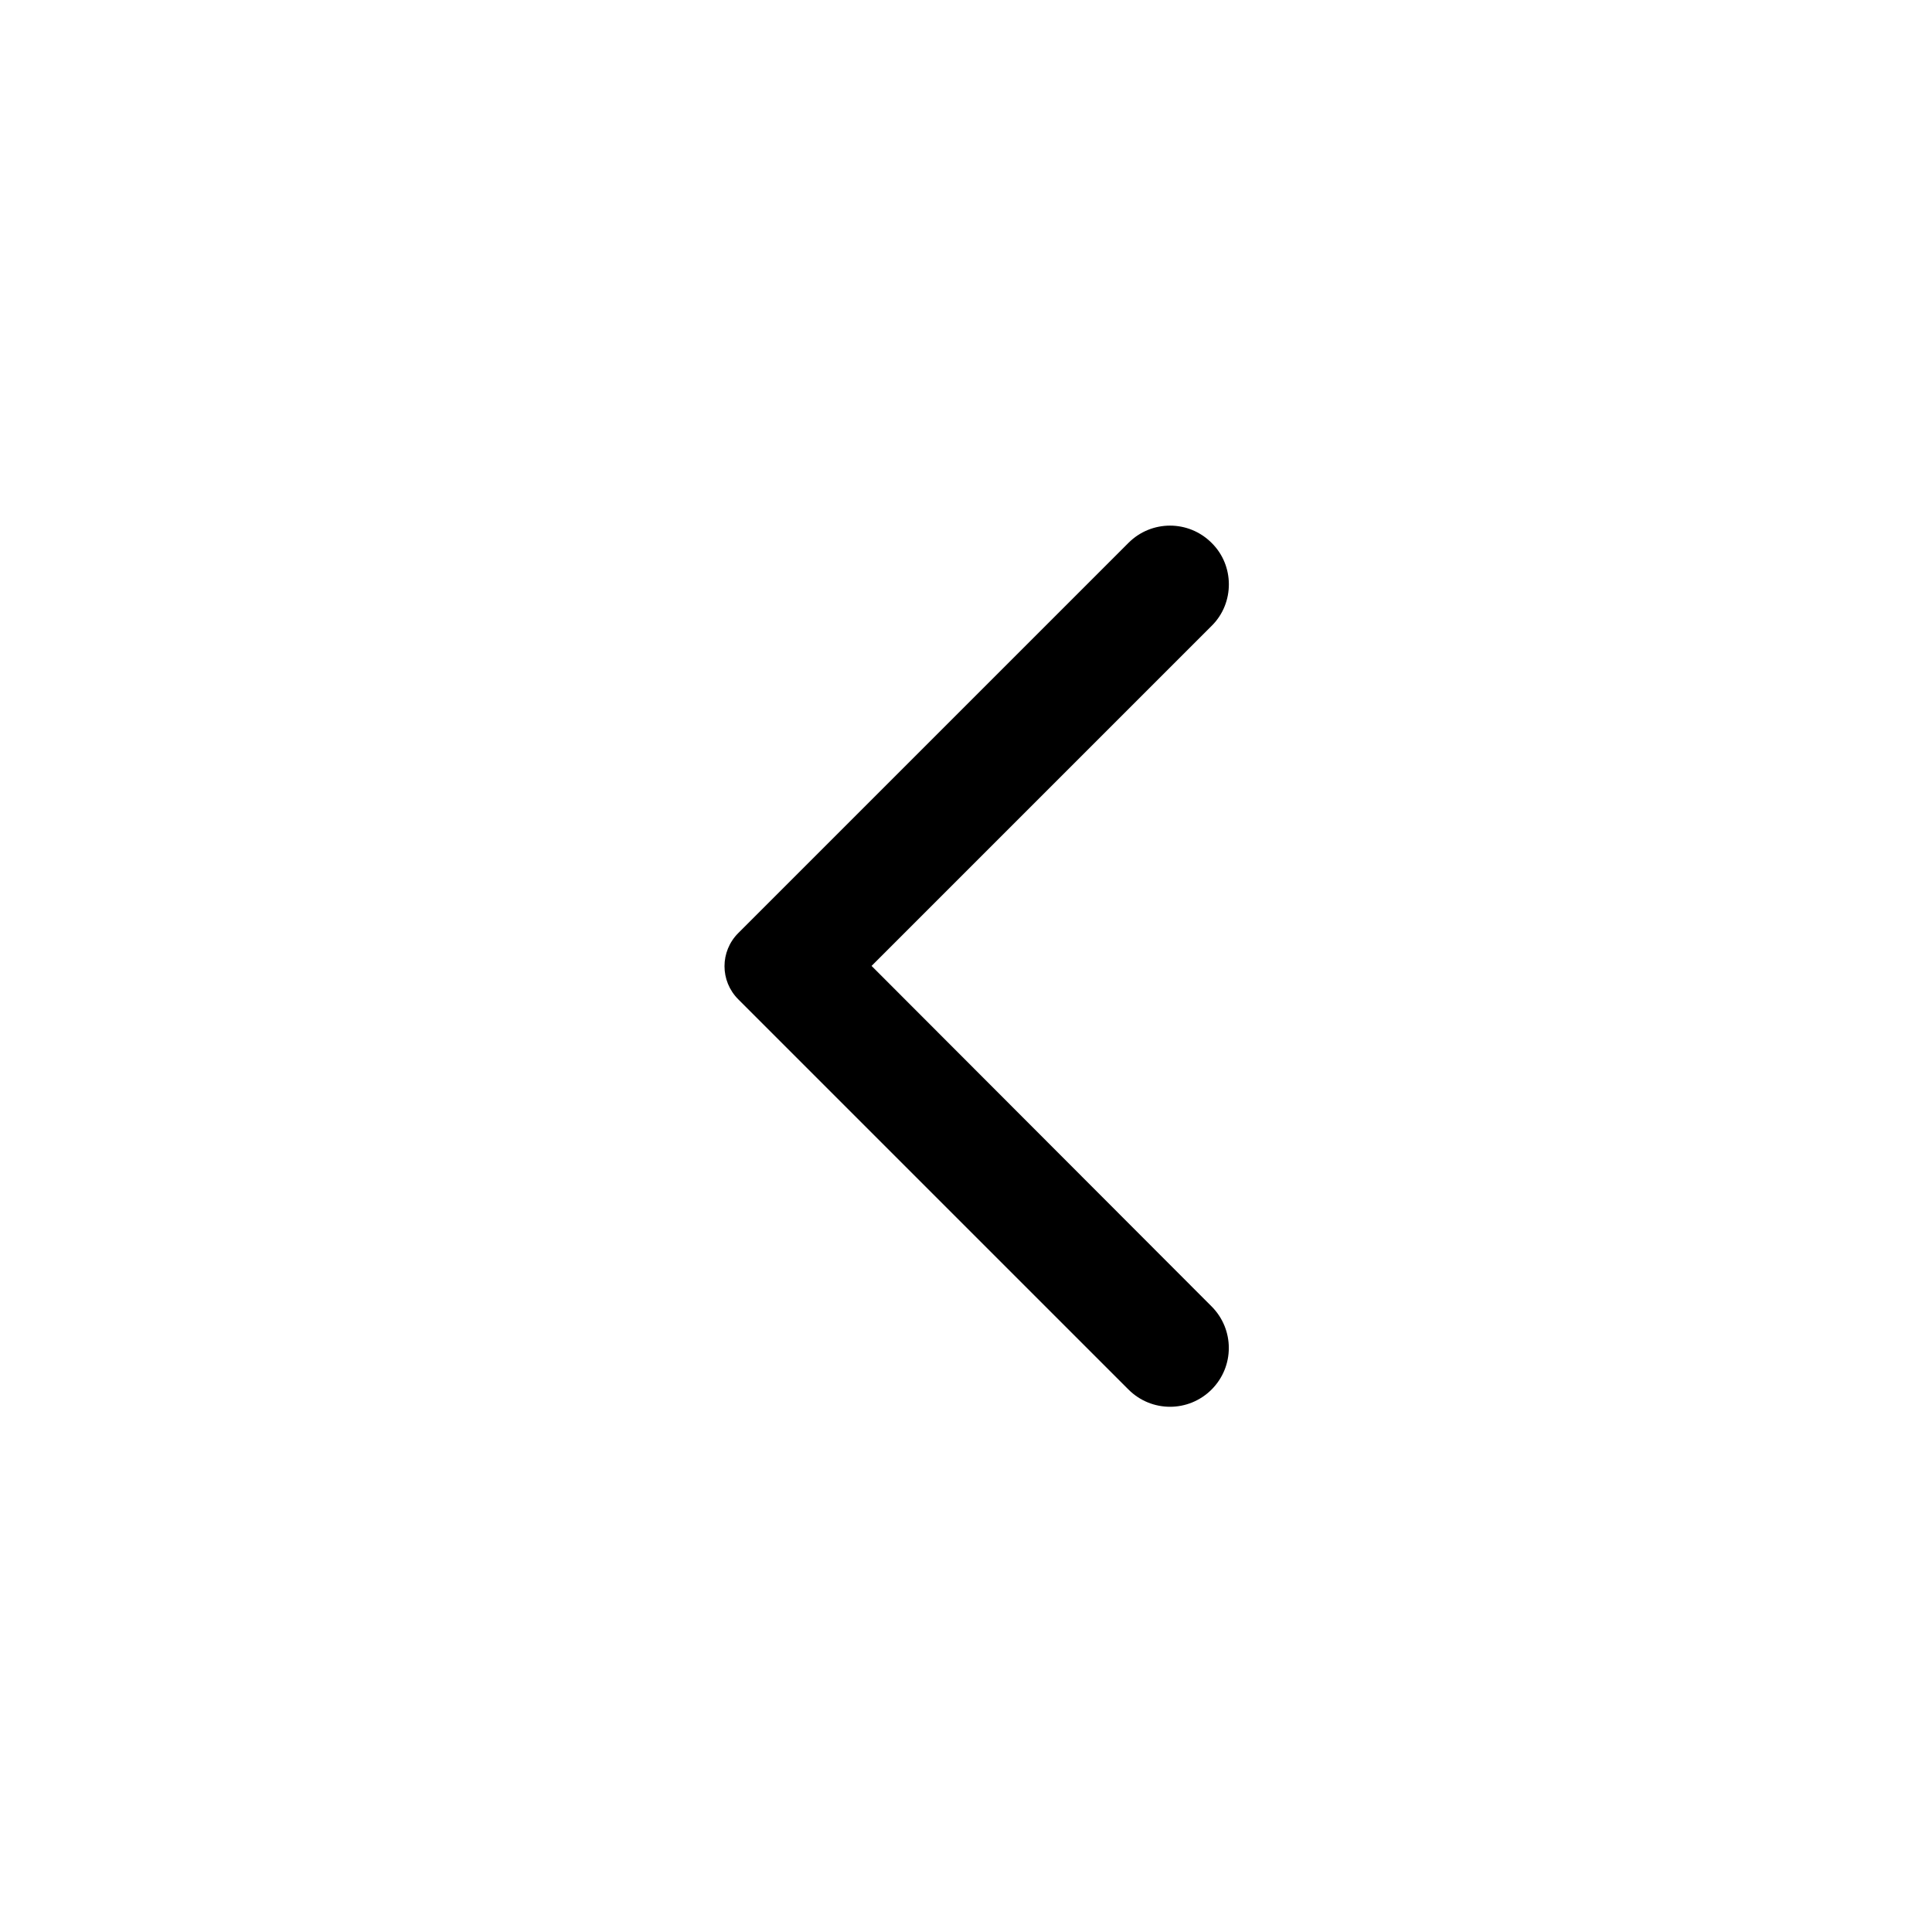
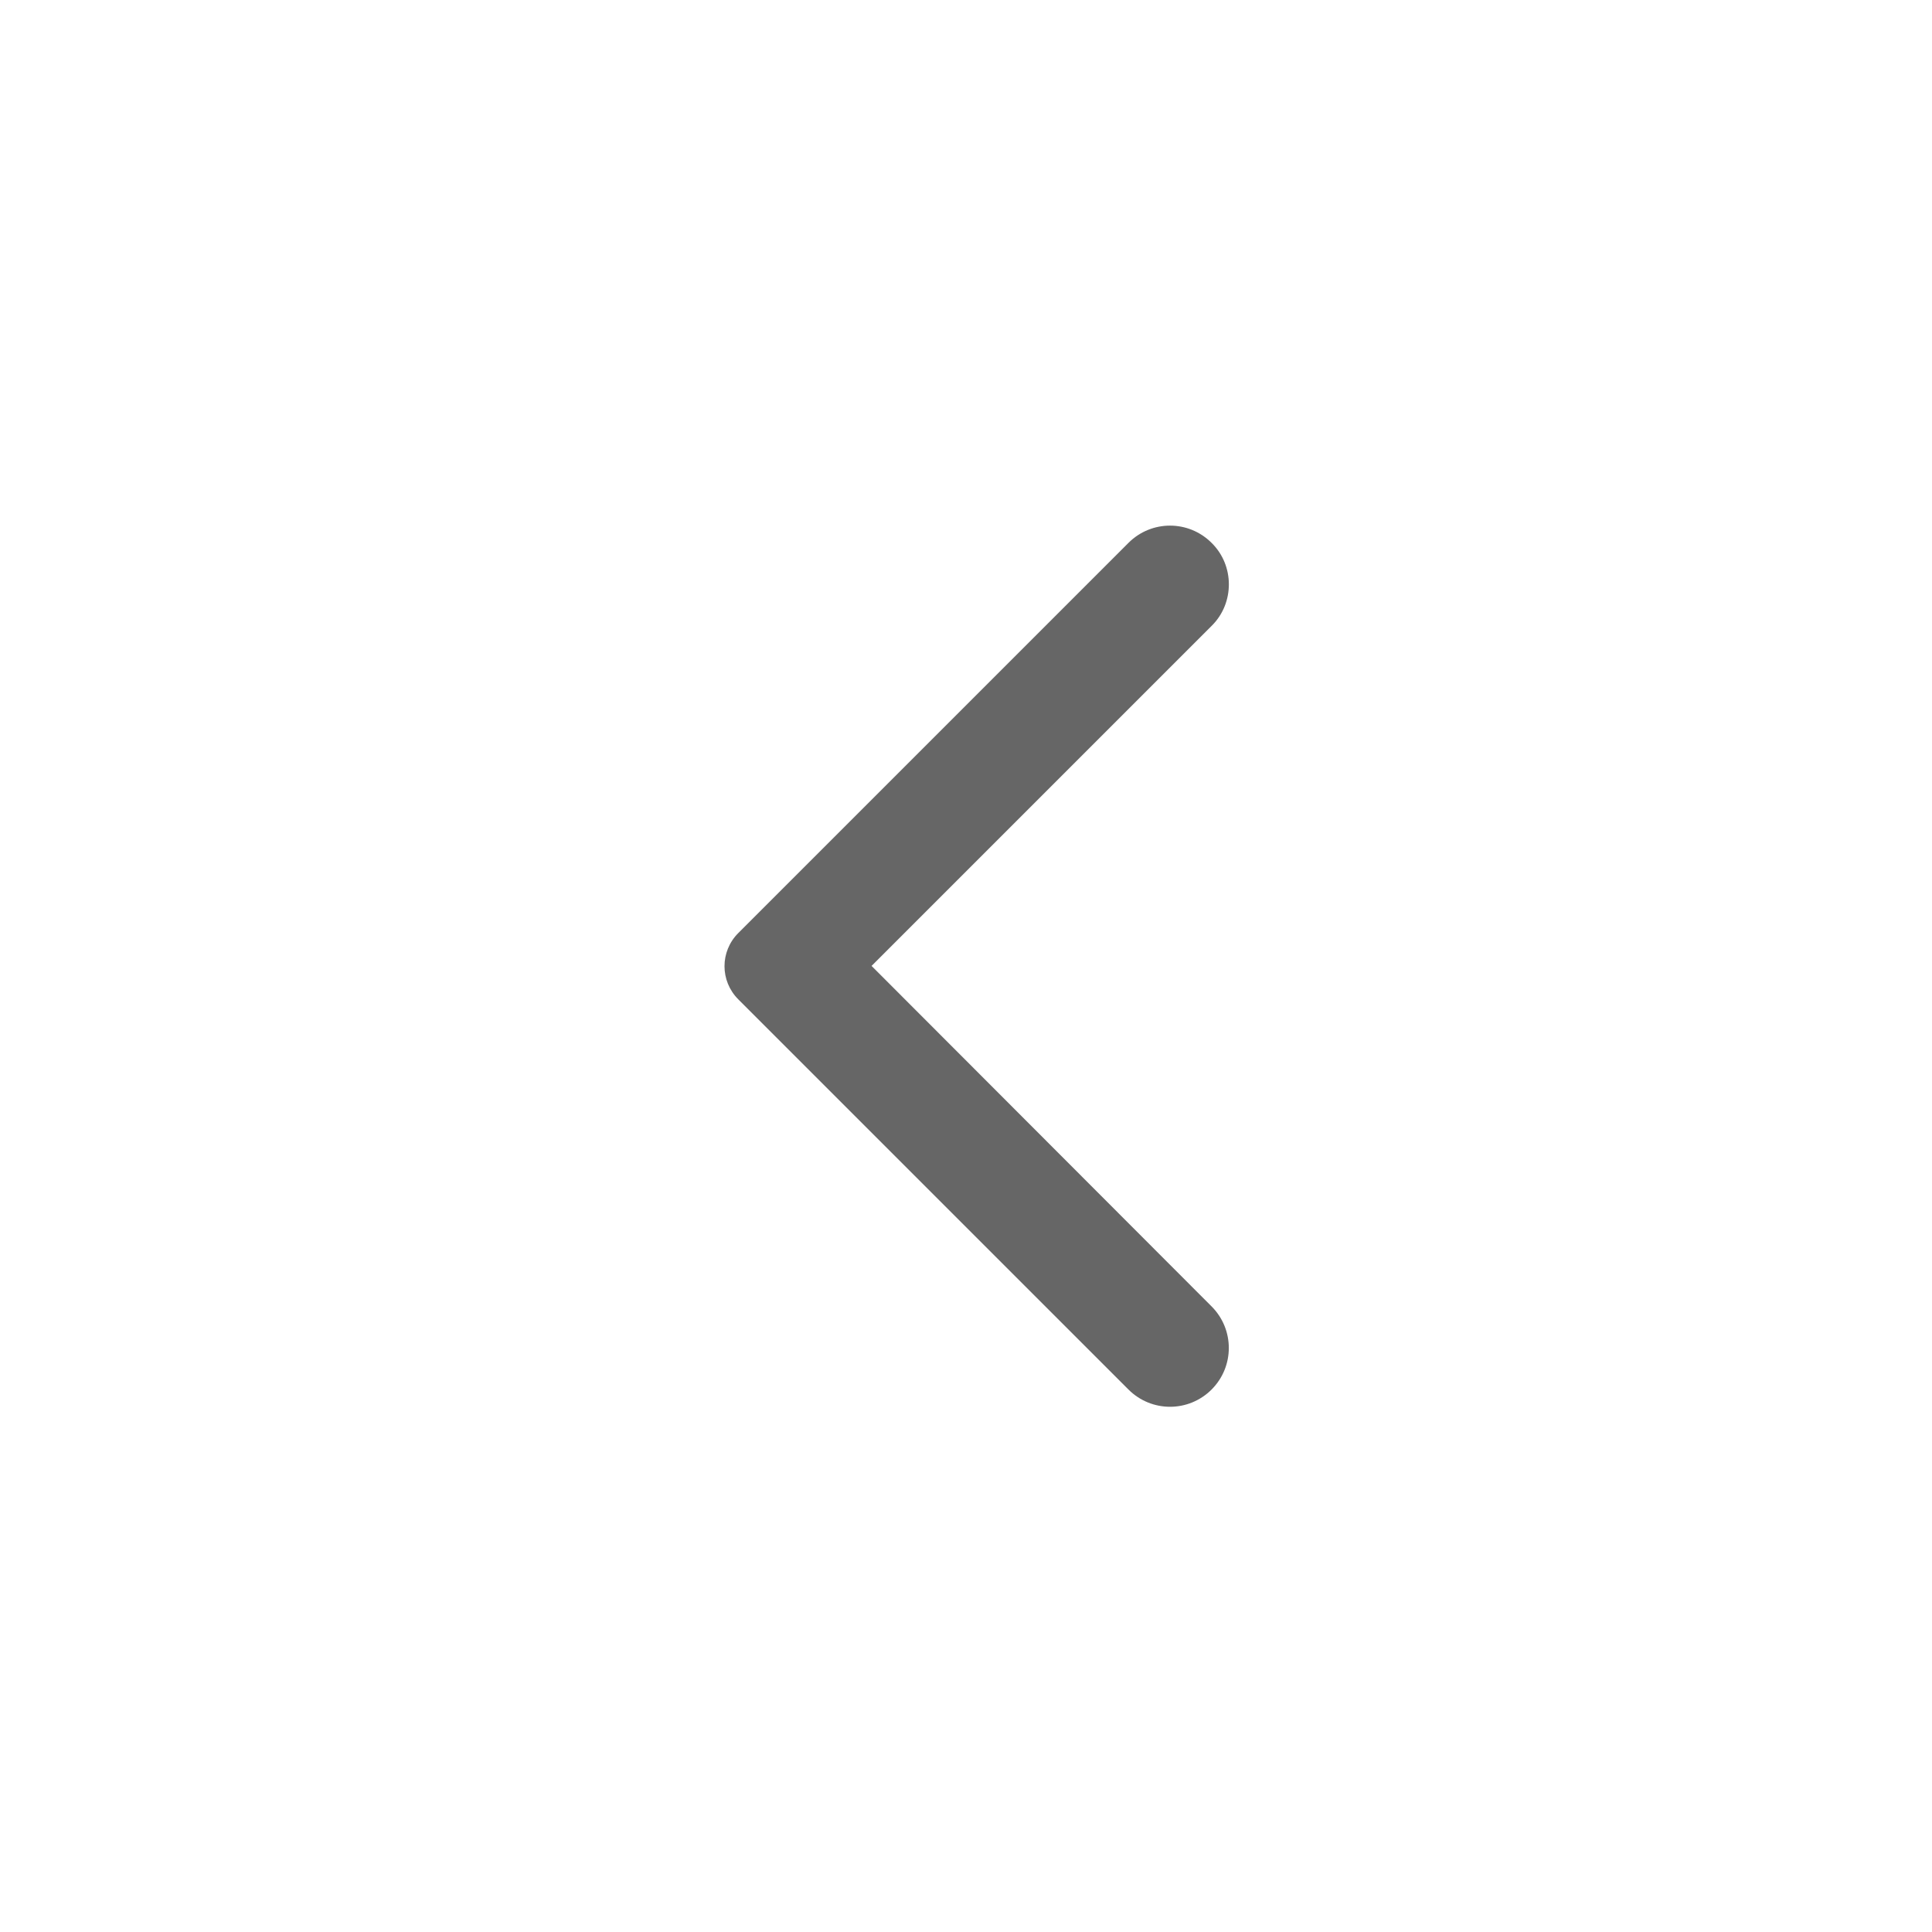
<svg xmlns="http://www.w3.org/2000/svg" width="24" height="24" viewBox="0 0 24 24" fill="none">
-   <path d="M15.051 6.744C14.765 6.458 14.304 6.458 14.018 6.744L9.171 11.591C8.943 11.819 8.943 12.186 9.171 12.414L14.018 17.261C14.304 17.547 14.765 17.547 15.051 17.261C15.336 16.975 15.336 16.515 15.051 16.229L10.827 11.999L15.056 7.77C15.336 7.49 15.336 7.024 15.051 6.744Z" fill="black" />
+   <path d="M15.051 6.744C14.765 6.458 14.304 6.458 14.018 6.744L9.171 11.591C8.943 11.819 8.943 12.186 9.171 12.414L14.018 17.261C14.304 17.547 14.765 17.547 15.051 17.261C15.336 16.975 15.336 16.515 15.051 16.229L10.827 11.999L15.056 7.77C15.336 7.49 15.336 7.024 15.051 6.744Z" fill="#666666" />
</svg>
